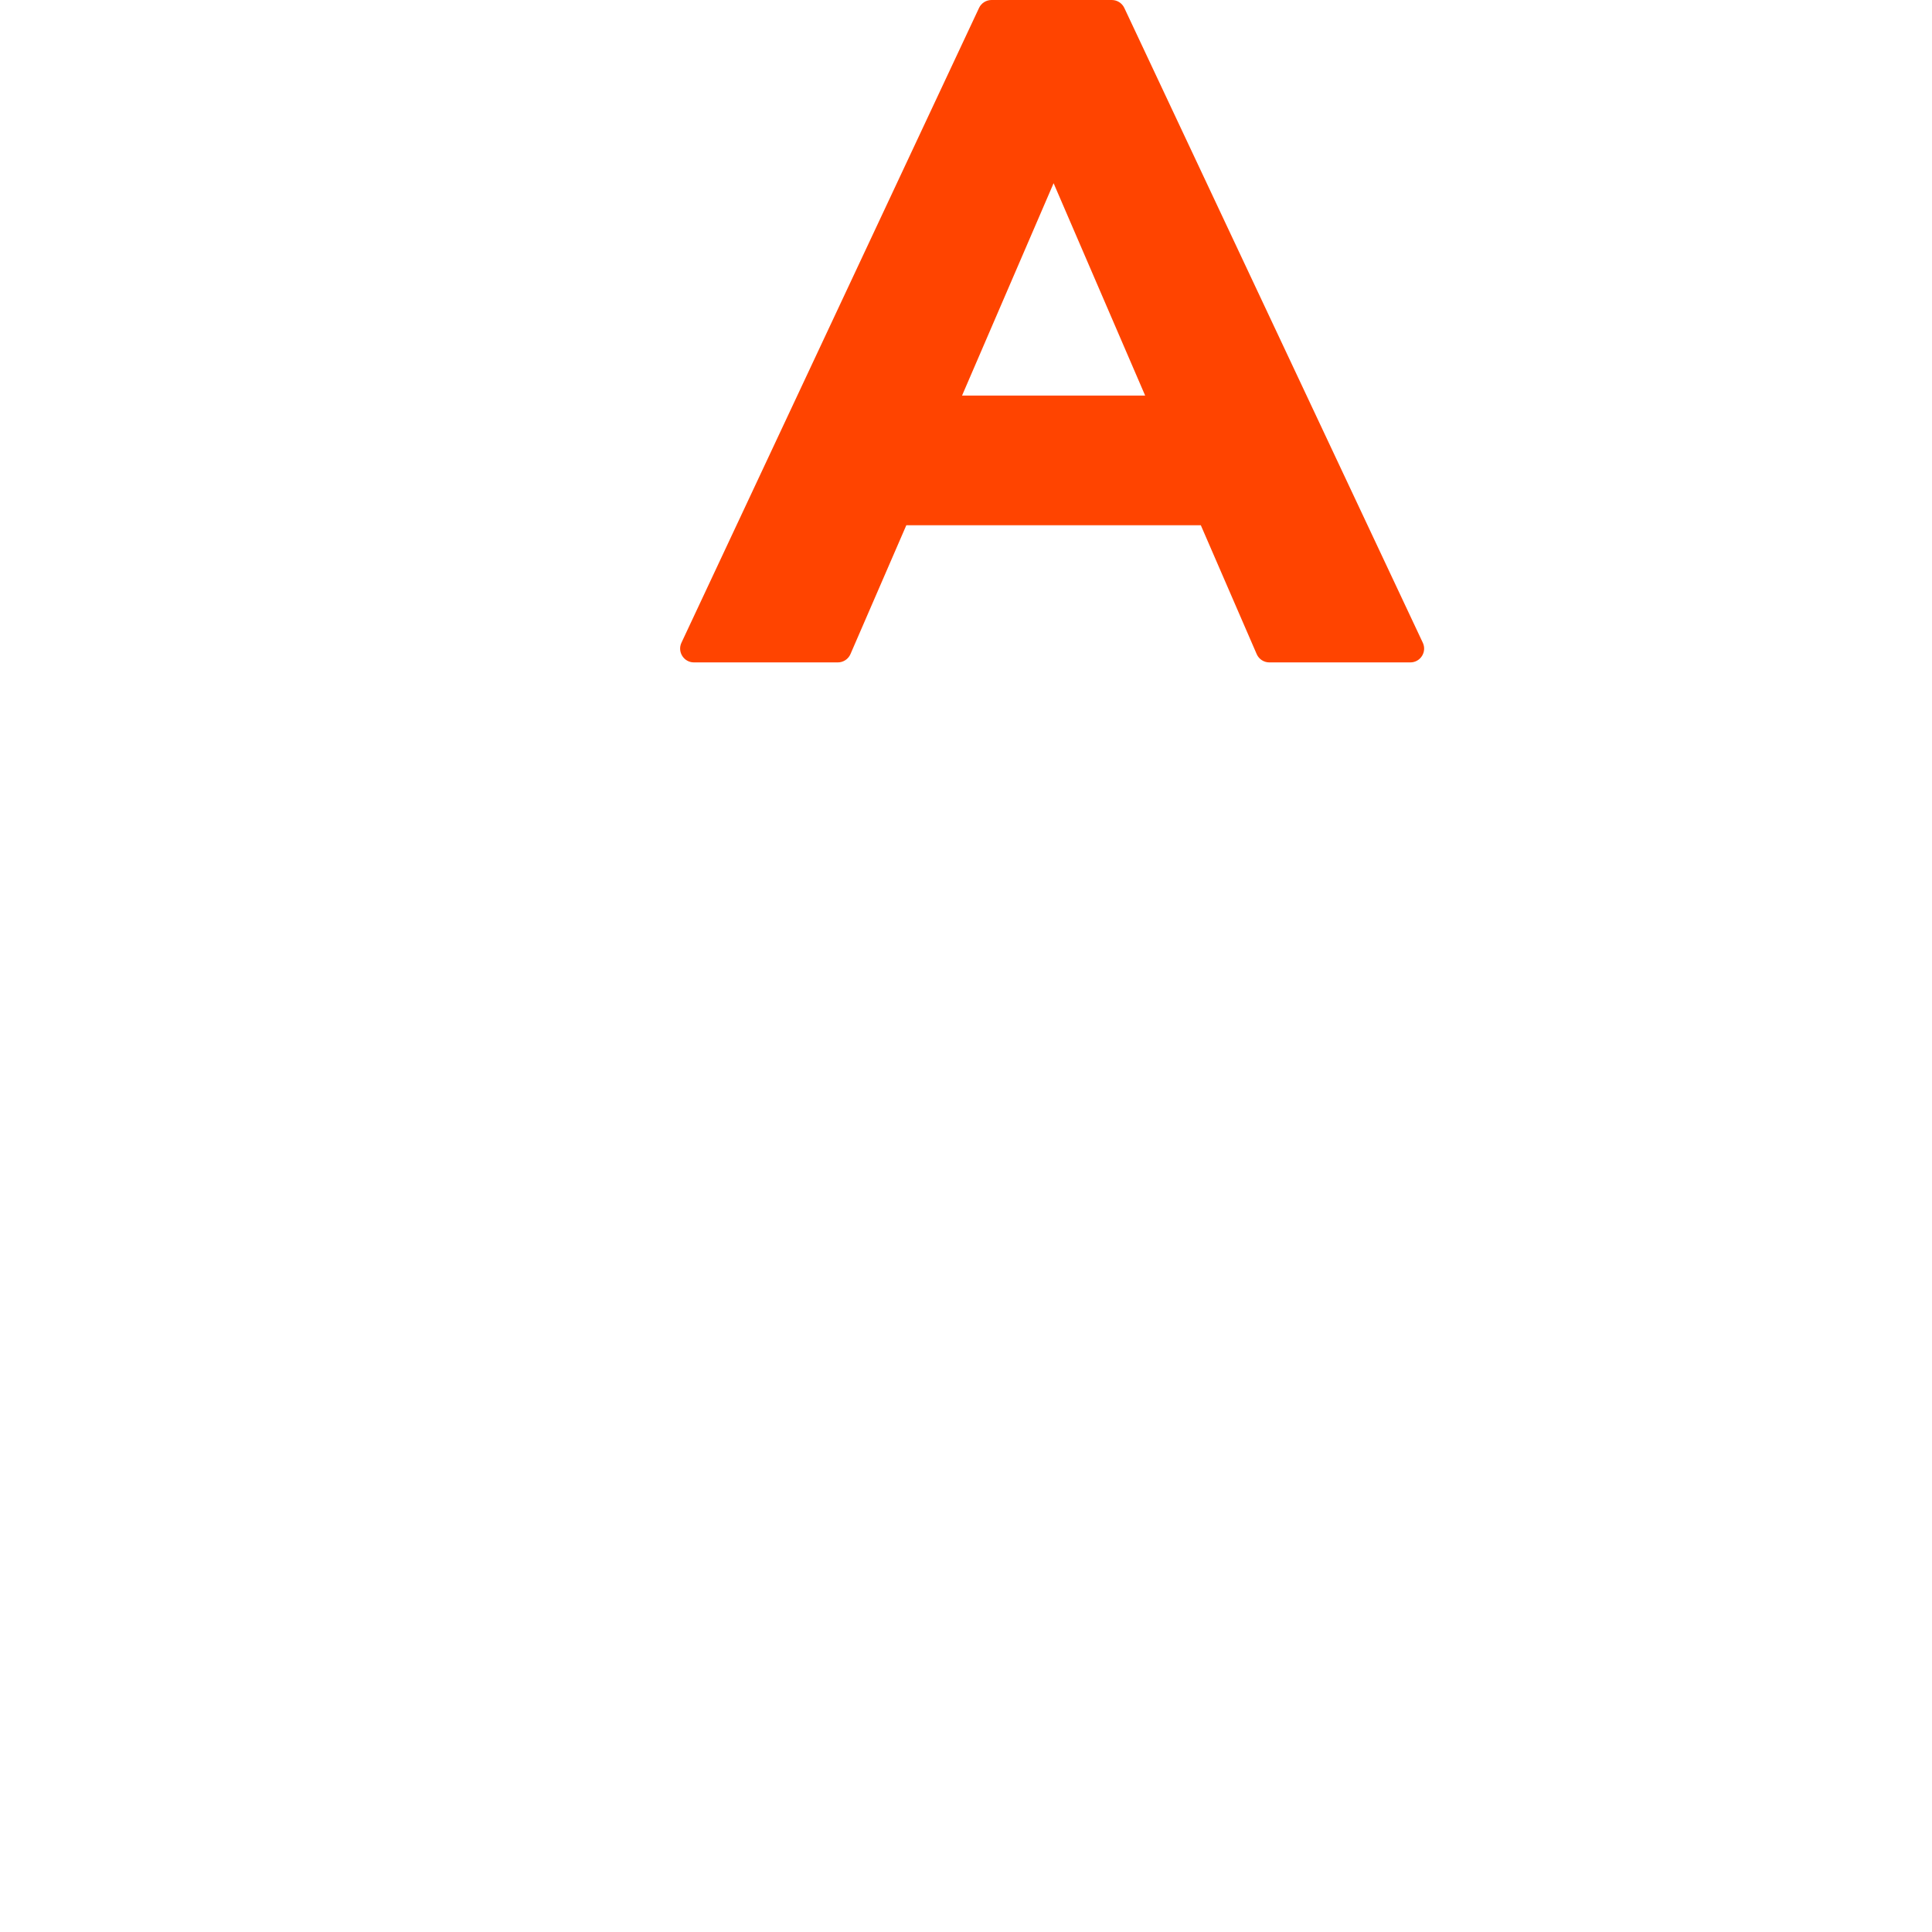
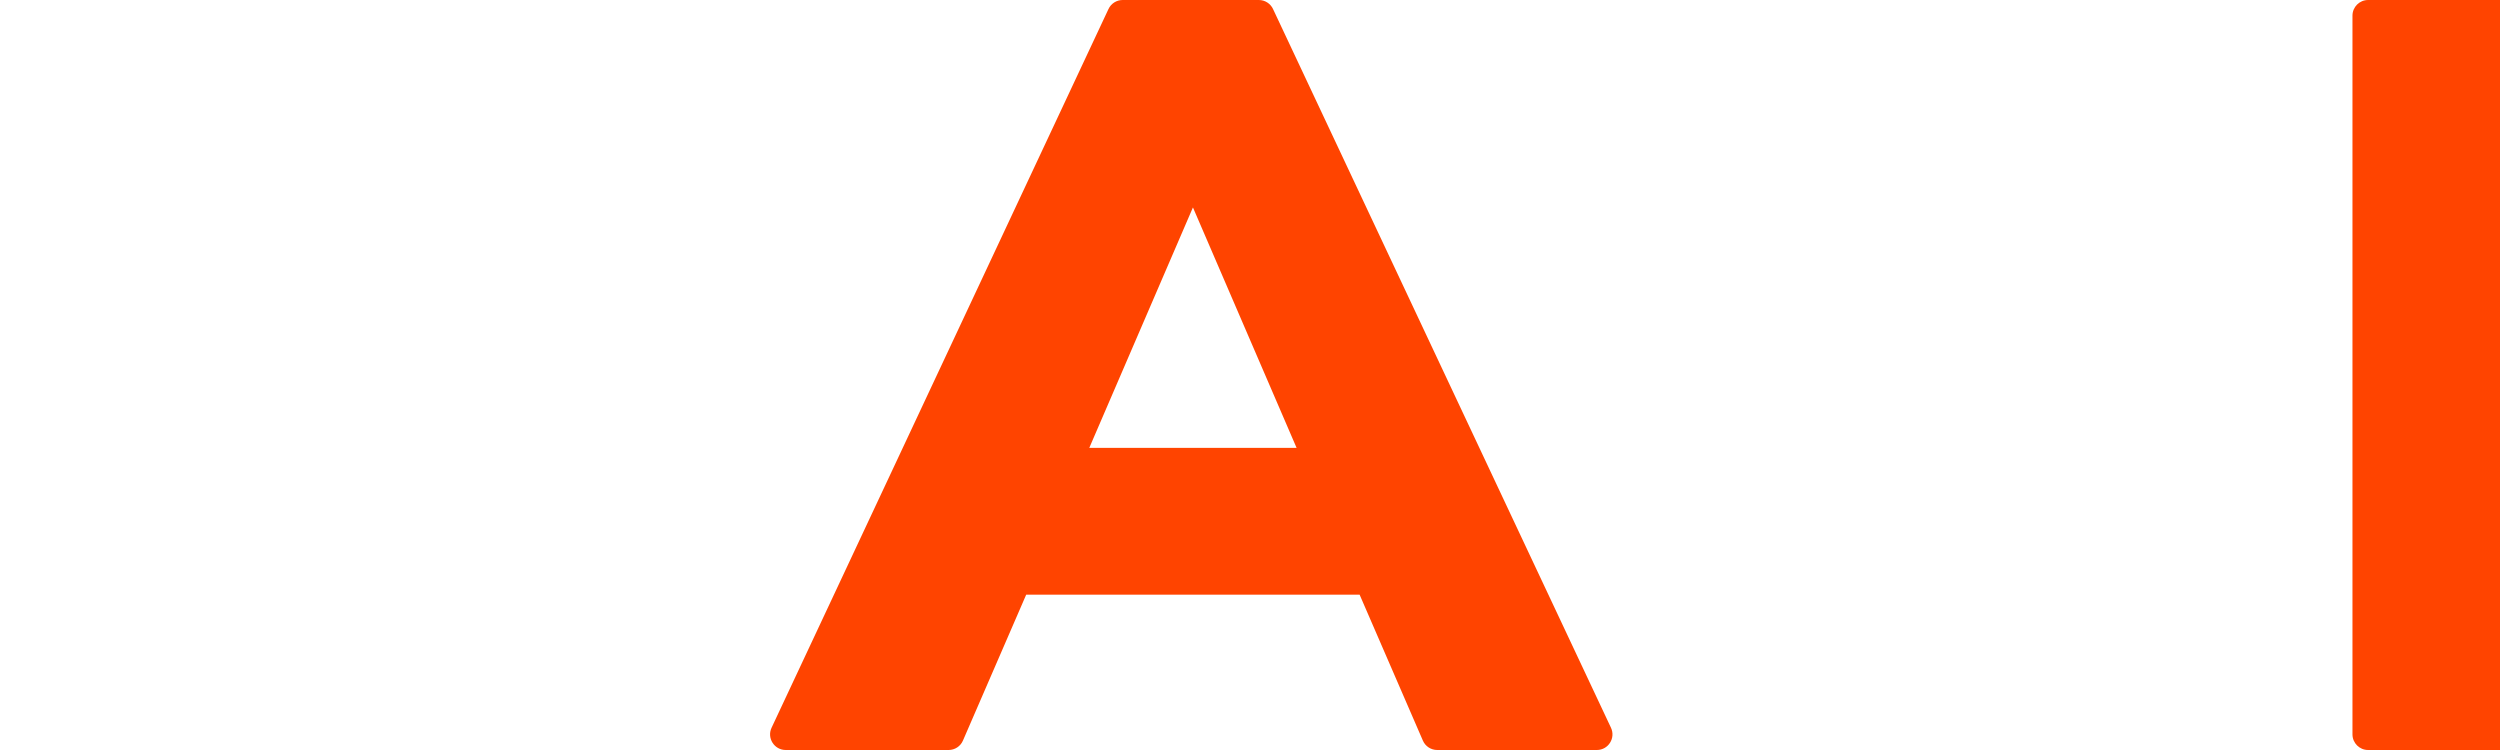
- <svg xmlns="http://www.w3.org/2000/svg" xmlns:xlink="http://www.w3.org/1999/xlink" viewBox="0 0 70 70">
+ <svg xmlns="http://www.w3.org/2000/svg" xmlns:xlink="http://www.w3.org/1999/xlink" viewBox="0 0 80 24">
  <g transform="translate(-1470)">
    <g style="mix-blend-mode:normal" transform="translate(1470)" fill="#f40">
      <use xlink:href="#a" style="mix-blend-mode:normal" />
      <use xlink:href="#b" style="mix-blend-mode:normal" />
    </g>
  </g>
  <defs>
    <path id="a" d="M45.991 24c-.199 0-.38-.118-.459-.301l-2.024-4.669h-10.67l-2.024 4.669c-.079.183-.259.301-.459.301h-5.212c-.366 0-.608-.381-.453-.712l10.782-23c.082-.176.259-.288.453-.288h4.358c.194 0 .37.112.453.287l10.815 23c.156.332-.086.713-.452.713h-5.108zm-11.135-9.668h6.635l-3.317-7.694-3.317 7.694z" />
    <path id="b" d="M75.279.5c0-.276.224-.5.5-.5h9.315c2.667 0 4.959.477 6.874 1.43 1.938.953 3.42 2.338 4.446 4.153 1.026 1.793 1.539 3.926 1.539 6.4 0 2.496-.513 4.652-1.539 6.468-1.003 1.793-2.474 3.166-4.412 4.119-1.915.953-4.218 1.43-6.908 1.43h-9.315c-.276 0-.5-.224-.5-.5v-23zm9.37 18.462c2.371 0 4.138-.579 5.301-1.736 1.163-1.157 1.744-2.905 1.744-5.242 0-2.338-.581-4.074-1.744-5.209-1.163-1.157-2.93-1.736-5.301-1.736h-3.078v13.923h3.078z" />
  </defs>
</svg>
